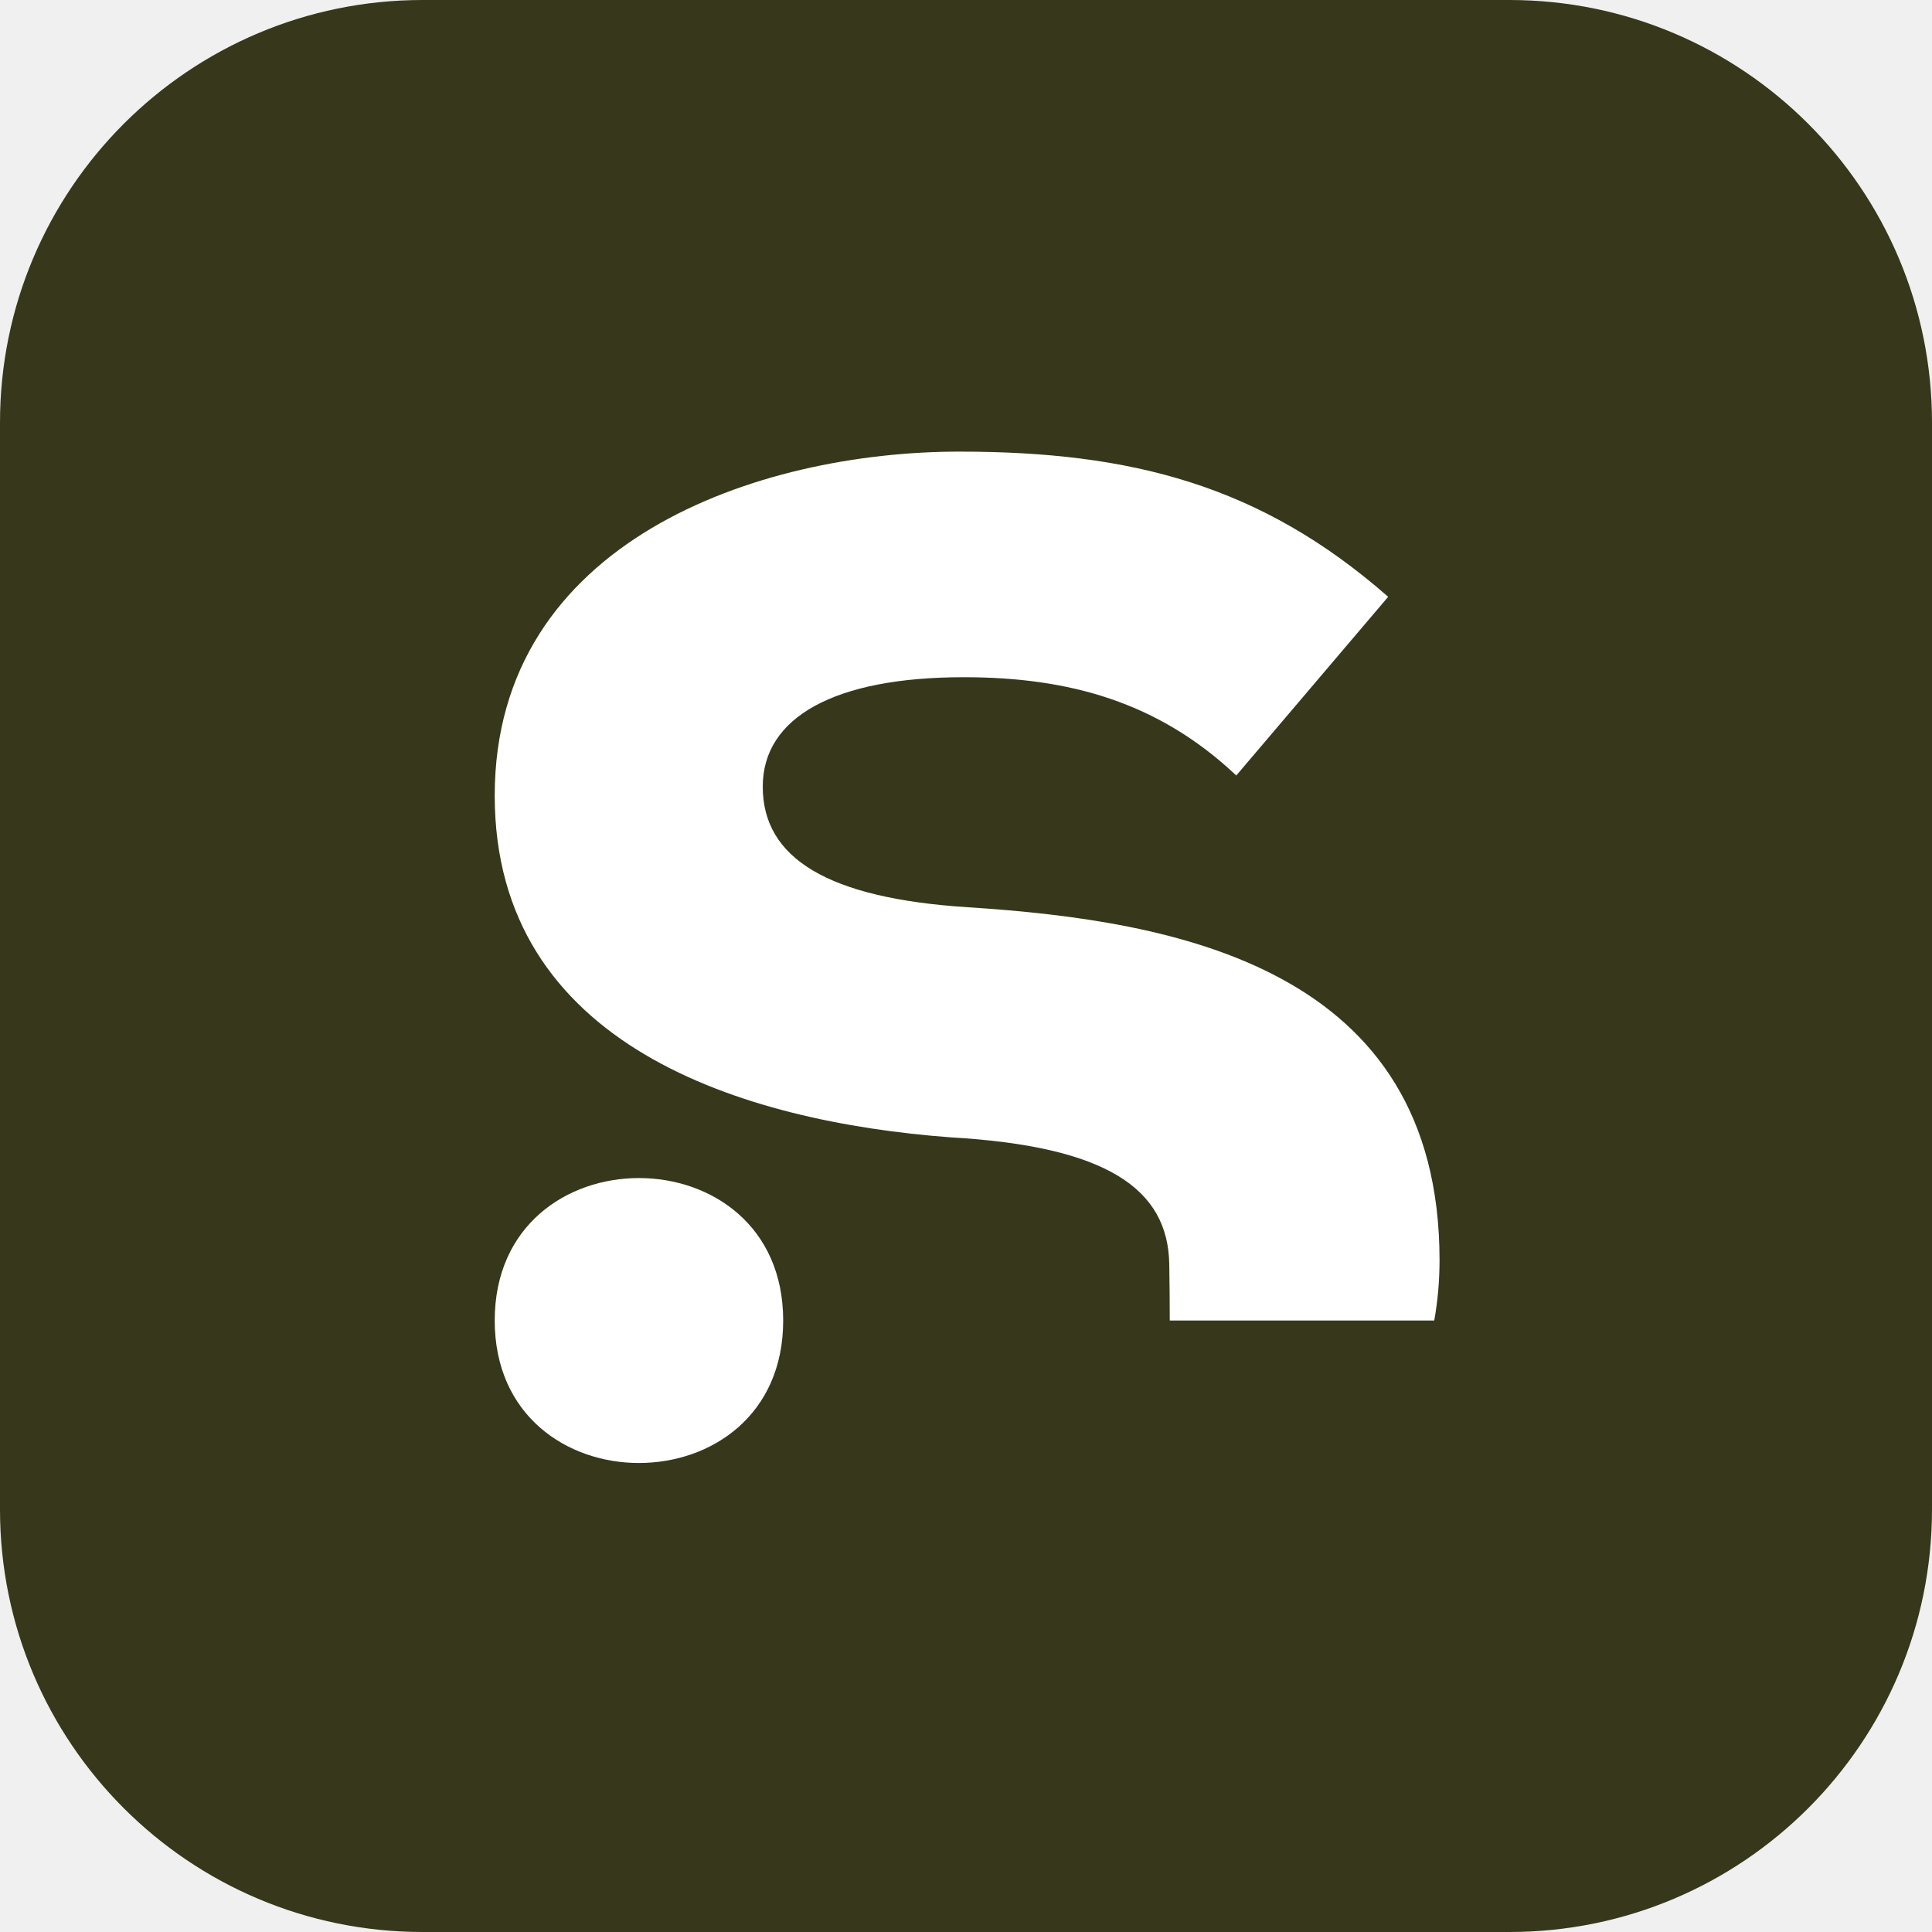
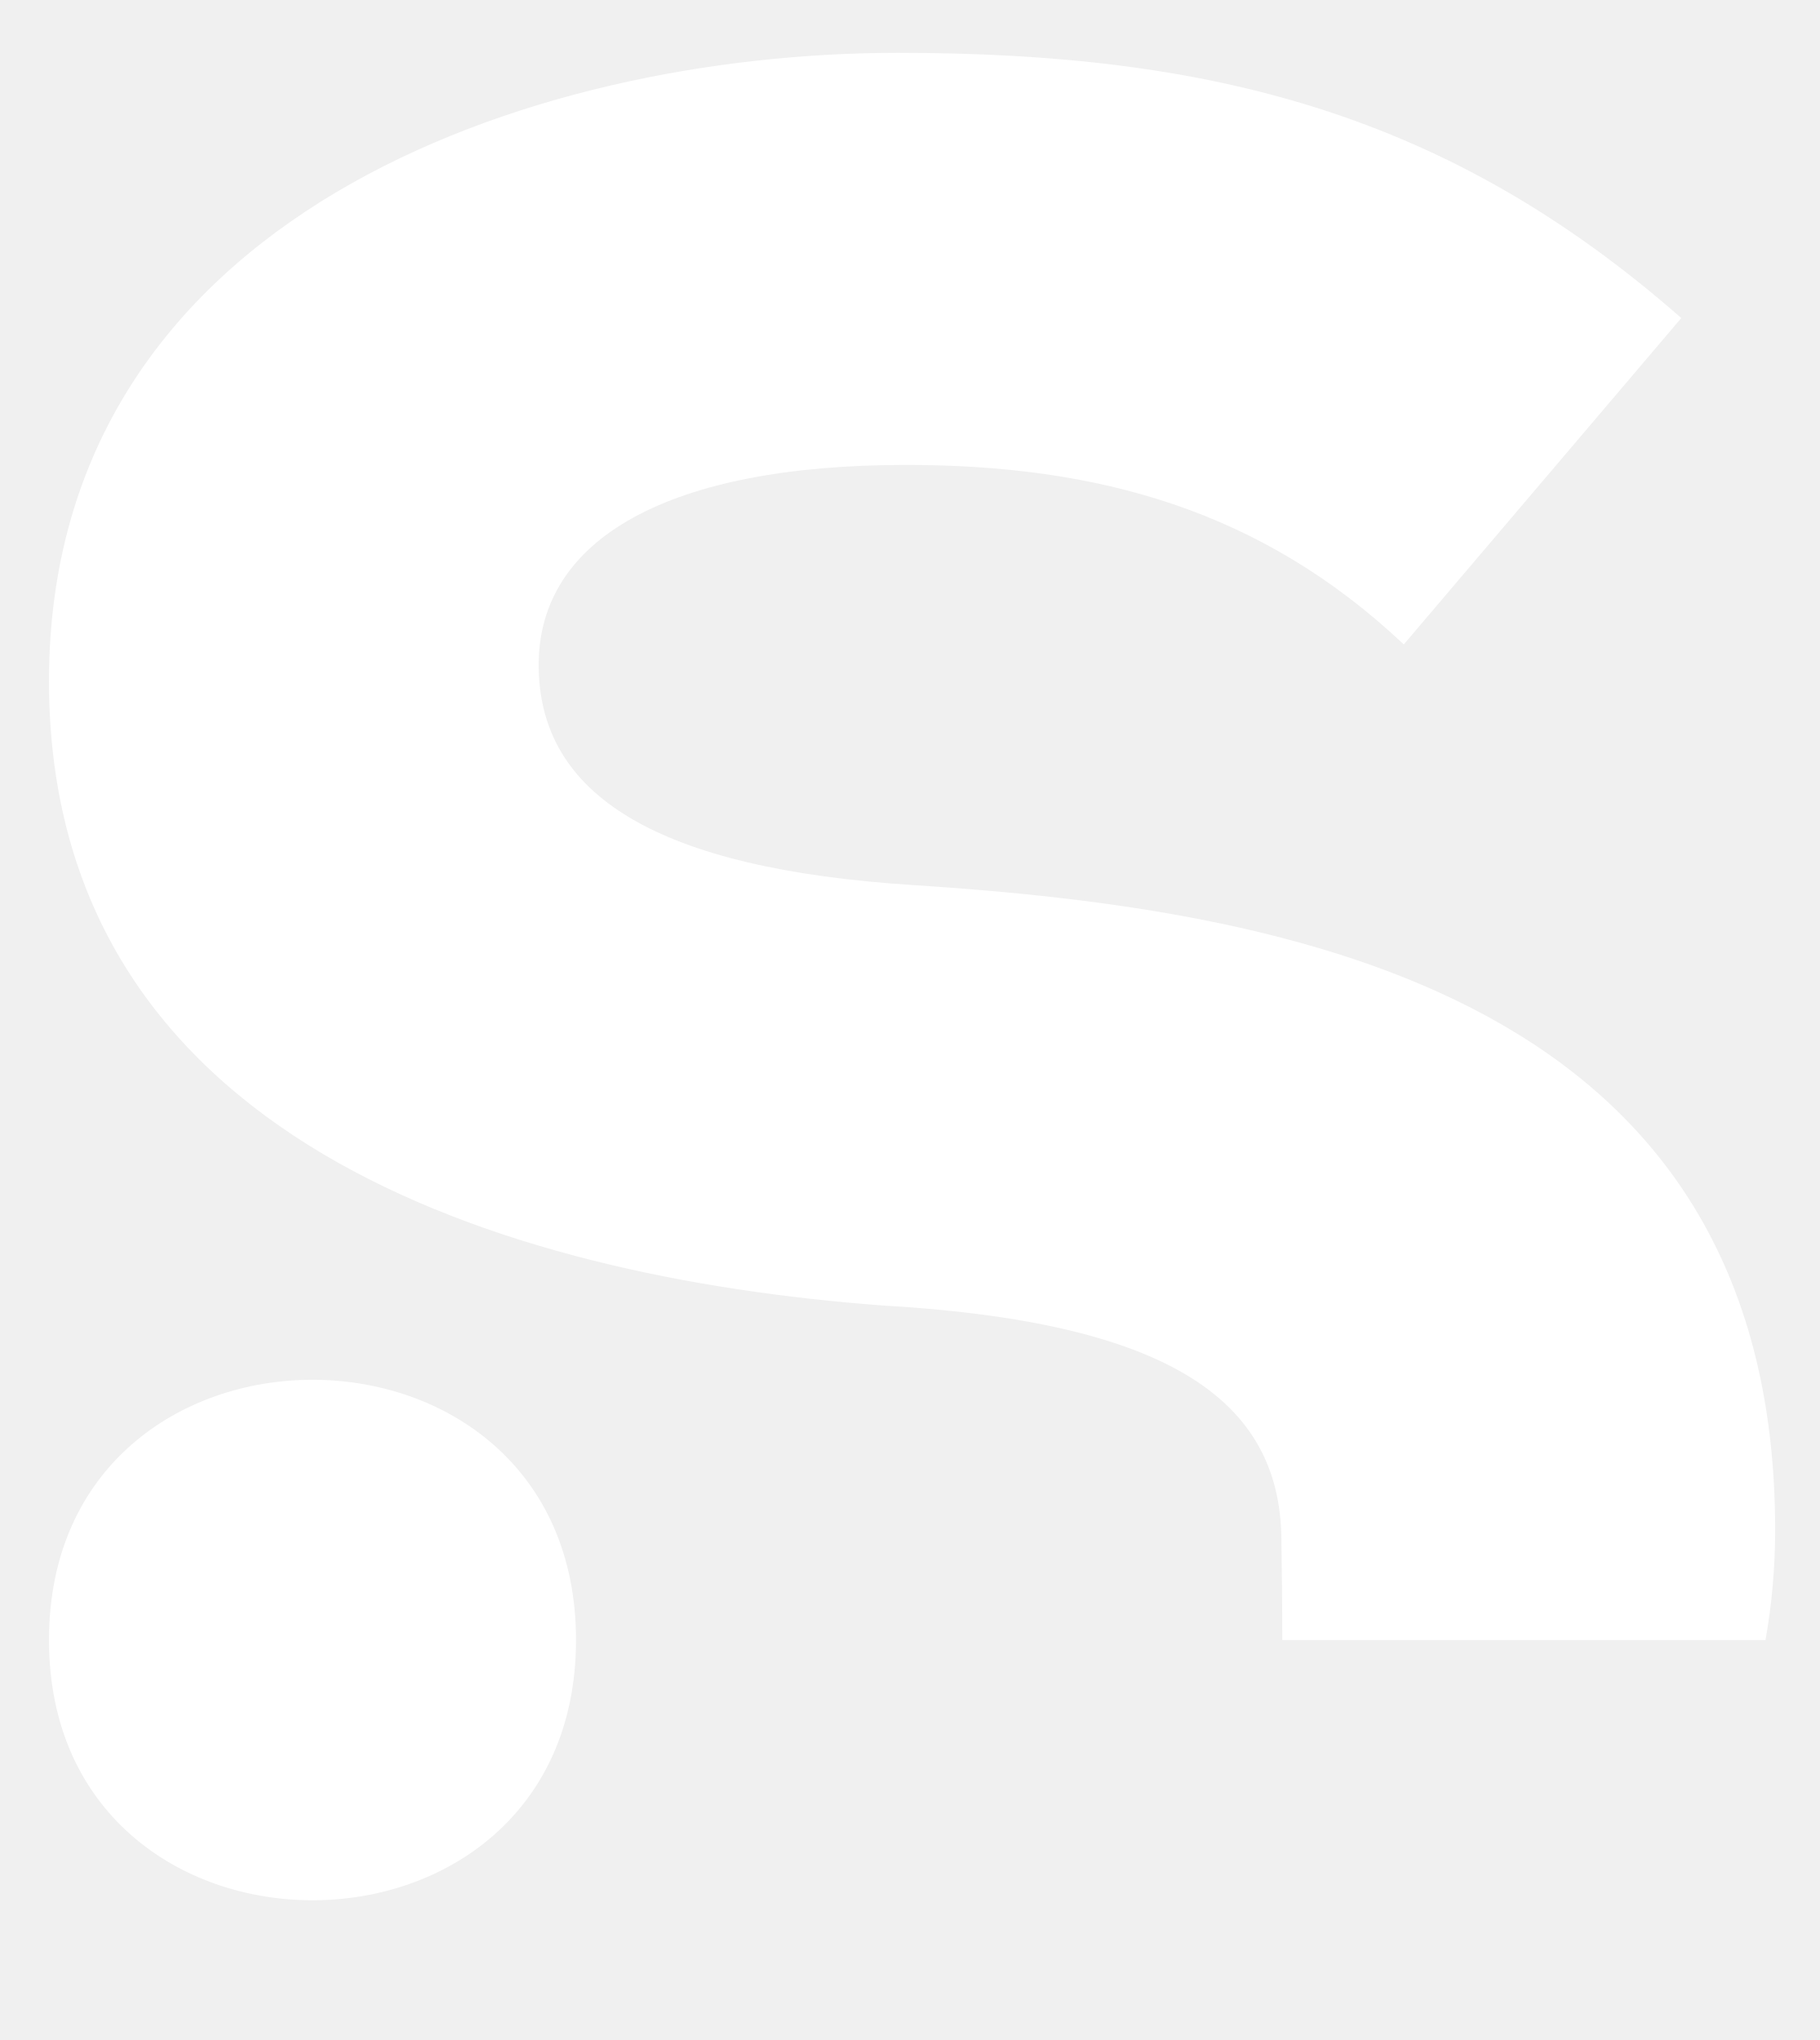
- <svg xmlns="http://www.w3.org/2000/svg" viewBox="0 0 64 64" role="img" aria-label="signery">
-   <rect width="64" height="64" rx="14" fill="#37371B" />
-   <svg viewBox="-3 38.5 111.5 125" x="15.5" y="14" width="33" height="37" overflow="visible">
-     <g fill="#FFFFFF">
-       <g transform="matrix(1,0,0,1,-8234.469,-638.0515)">
-         <g transform="matrix(1,0,0,1,7298.868,16.58546)">
-           <g transform="matrix(1.017745,0,0,1.017745,-641.0703,-818.6078)">
-             <path d="M1623.42,1551.534C1623.42,1549.186 1623.399,1547.791 1623.366,1545.388C1623.253,1537.037 1616.488,1532.369 1599.293,1531.387C1576.449,1529.667 1549.182,1521.316 1549.182,1493.804C1549.182,1465.801 1578.168,1455.975 1600.276,1455.975C1619.19,1455.975 1633.437,1459.66 1647.439,1471.942L1630.735,1491.593C1622.138,1483.487 1612.312,1480.785 1600.767,1480.785C1586.52,1480.785 1578.659,1485.206 1578.659,1492.821C1578.659,1500.682 1585.783,1505.103 1601.258,1506.086C1624.103,1507.56 1653.089,1512.718 1653.089,1544.897C1653.089,1547.148 1652.895,1549.366 1652.508,1551.534L1623.42,1551.534Z" />
-           </g>
-           <g transform="matrix(1.017745,0,0,1.017745,-764.3607,-725.0591)">
-             <path d="M1670.323,1459.616C1670.323,1438.725 1702.047,1438.725 1702.047,1459.616C1702.047,1480.507 1670.323,1480.507 1670.323,1459.616Z" style="fill-rule:nonzero;" />
-           </g>
+ <svg xmlns="http://www.w3.org/2000/svg" viewBox="-3 38.5 111.5 125" style="fill-rule:evenodd;clip-rule:evenodd;stroke-linejoin:round;stroke-miterlimit:2;">
+   <g fill="#FFFFFF">
+     <g transform="matrix(1,0,0,1,-8234.469,-638.0515)">
+       <g transform="matrix(1,0,0,1,7298.868,16.58546)">
+         <g transform="matrix(1.017745,0,0,1.017745,-641.0703,-818.6078)">
+           <path d="M1623.42,1551.534C1623.42,1549.186 1623.399,1547.791 1623.366,1545.388C1623.253,1537.037 1616.488,1532.369 1599.293,1531.387C1576.449,1529.667 1549.182,1521.316 1549.182,1493.804C1549.182,1465.801 1578.168,1455.975 1600.276,1455.975C1619.19,1455.975 1633.437,1459.66 1647.439,1471.942L1630.735,1491.593C1622.138,1483.487 1612.312,1480.785 1600.767,1480.785C1586.52,1480.785 1578.659,1485.206 1578.659,1492.821C1578.659,1500.682 1585.783,1505.103 1601.258,1506.086C1624.103,1507.56 1653.089,1512.718 1653.089,1544.897C1653.089,1547.148 1652.895,1549.366 1652.508,1551.534L1623.42,1551.534Z" />
+         </g>
+         <g transform="matrix(1.017745,0,0,1.017745,-764.3607,-725.0591)">
+           <path d="M1670.323,1459.616C1670.323,1438.725 1702.047,1438.725 1702.047,1459.616C1702.047,1480.507 1670.323,1480.507 1670.323,1459.616Z" style="fill-rule:nonzero;" />
        </g>
      </g>
    </g>
-   </svg>
+   </g>
</svg>
